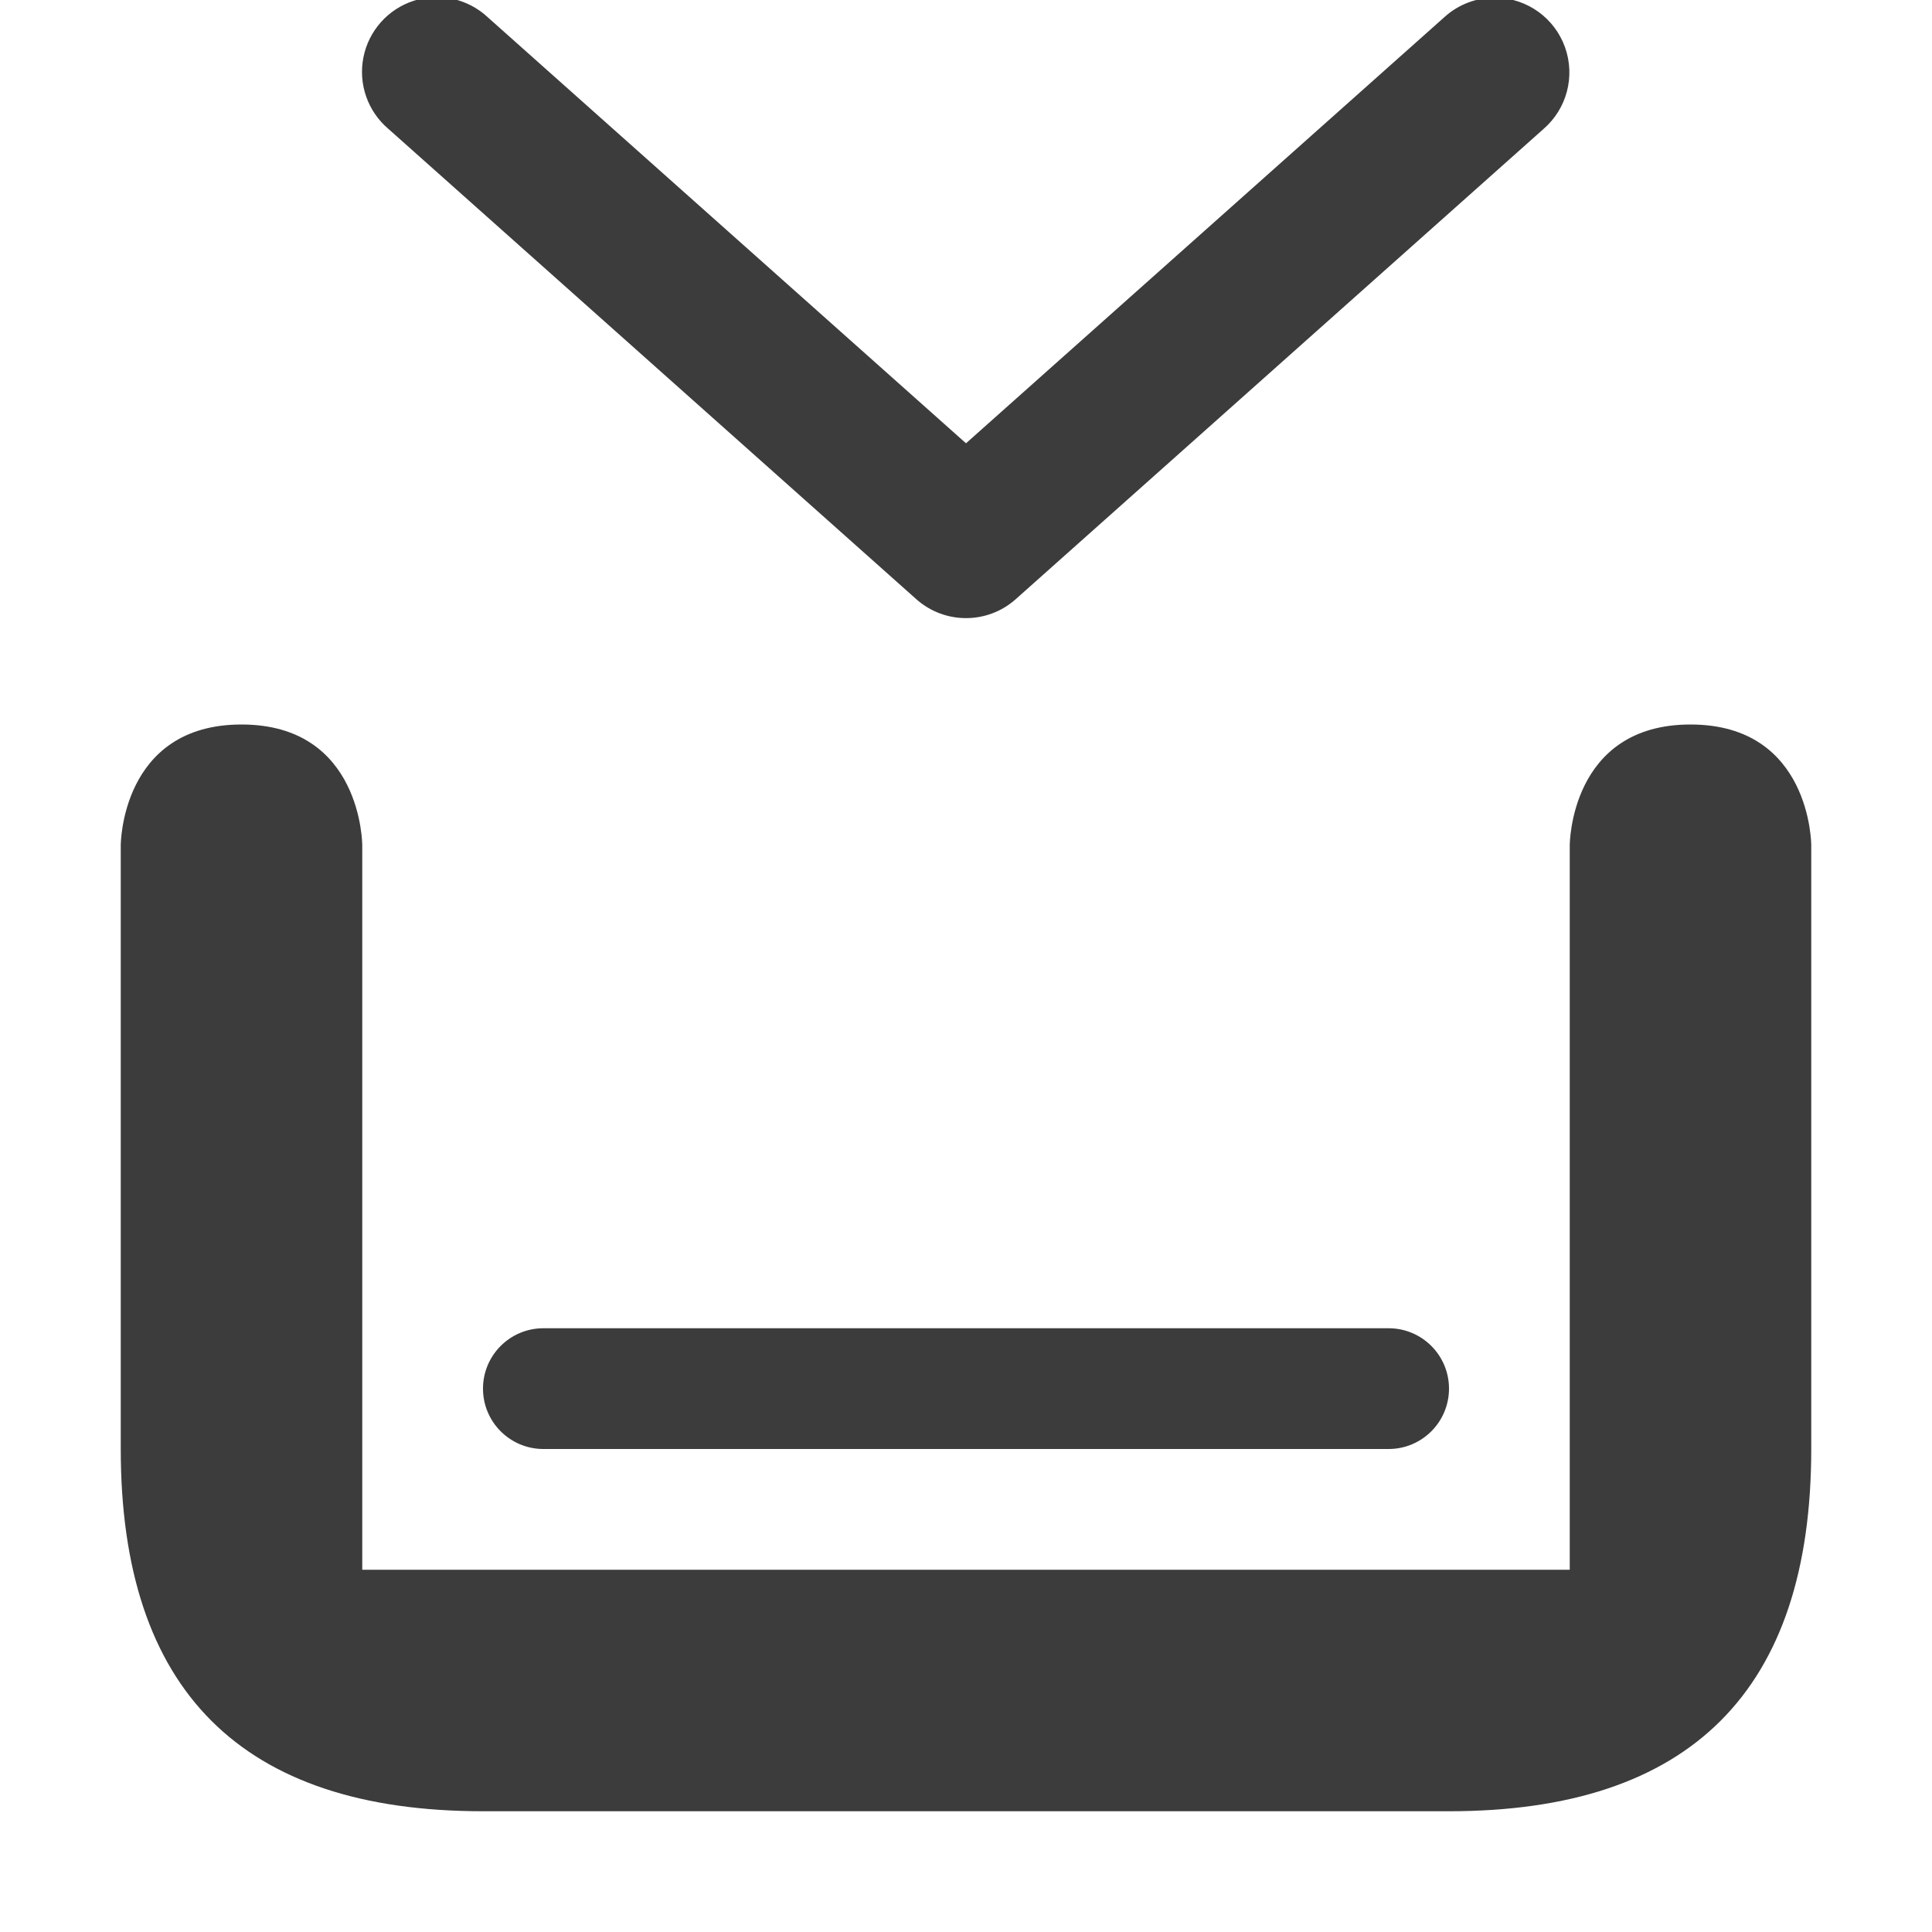
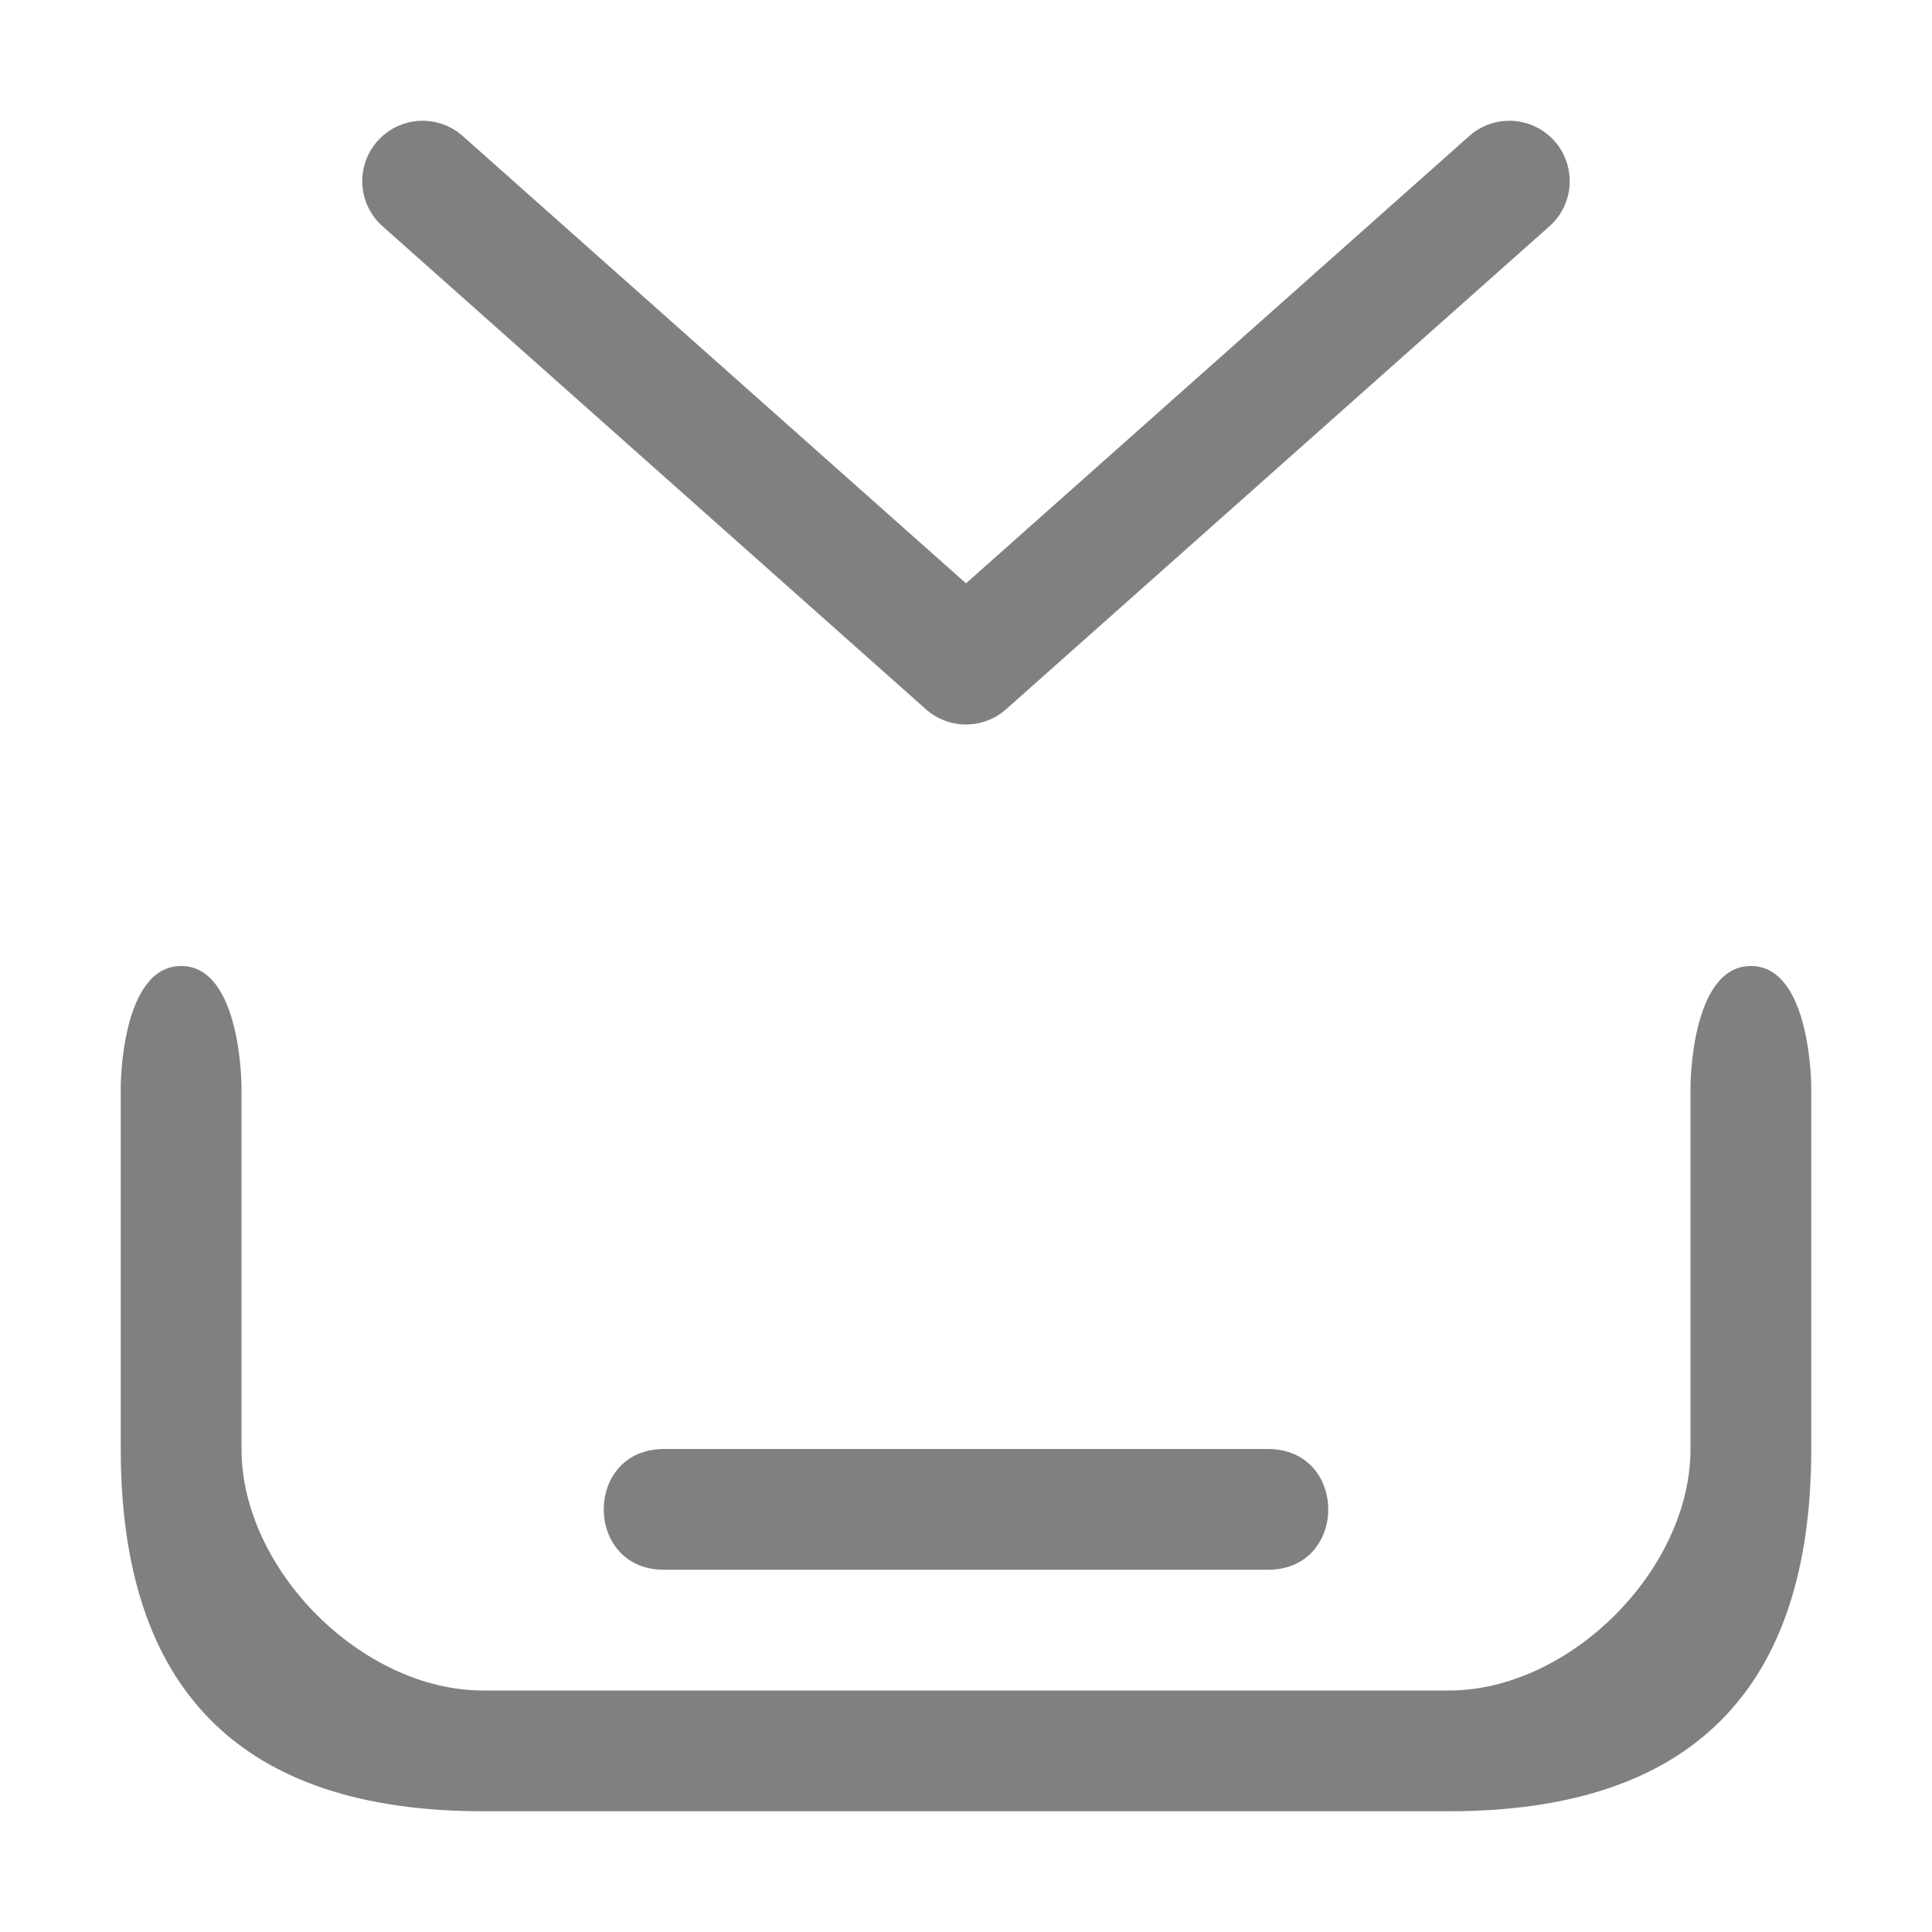
- <svg xmlns="http://www.w3.org/2000/svg" id="svg10" version="1.1" viewBox="0 0 96 96" height="96" width="96">
+ <svg xmlns="http://www.w3.org/2000/svg" width="96" height="96" viewBox="0 0 96 96" version="1.1" id="svg10">
  <defs id="defs14" />
-   <path id="path10" d="m 6,42 v 30 c 0,12 6,18 18,18 H 72 C 84,90 90,84 90,72 V 42 c 0,0 0,-6 -6,-6 -6,0 -6,6 -6,6 V 78 H 18 V 42 c 0,0 0,-6 -6,-6 -6,0 -6,6 -6,6 z" fill="context-fill" style="fill:#0c0c0d;fill-opacity:0.8" />
-   <path d="m 27,66 a 3,3 0 1 0 0,6 h 42 a 3,3 0 1 0 0,-6 z" id="path3702" fill="context-fill" style="fill:#0c0c0d;fill-opacity:0.8" />
-   <path d="M 74.373,-0.113 A 3.714,3.714 0 0 0 71.76,0.861 L 48,22.027 24.24,0.861 A 3.714,3.714 0 1 0 19.301,6.406 l 26.229,23.367 a 3.714,3.714 0 0 0 4.941,0 L 76.699,6.406 a 3.714,3.714 0 0 0 -2.326,-6.52 z" id="path917" fill="context-fill" style="fill:#0c0c0d;fill-opacity:0.8" />
+   <path id="path10" d="m 6,54 v 18 c 0,12 6,18 18,18 H 72 C 84,90 90,84 90,72 V 54 c 0,0 0,-6 -3,-6 -3,0 -3,6 -3,6 v 18 c 0,6 -6,12 -12,12 H 24 C 18,84 12,78 12,72 V 54 c 0,0 0,-6 -3,-6 -3,0 -3,6 -3,6 z" fill="context-fill" style="fill:#808080;fill-opacity:1" />
+   <path d="m 33,72 c -4,0 -4,6 0,6 h 30 c 4,0 4,-6 0,-6 z" id="path3702" fill="context-fill" style="fill:#808080;fill-opacity:1" />
+   <g id="path69581" style="stroke:none;stroke-opacity:1;fill:#808080;fill-opacity:1" />
+   <path style="color:#000000;fill:#808080;stroke-linecap:round;stroke-linejoin:round;-inkscape-stroke:none" d="m 20.824,6.006 a 3,3 0 0 0 -2.066,1.002 3,3 0 0 0 0.25,4.234 l 27,24 a 3,3 0 0 0 3.984,0 l 27,-24 a 3,3 0 0 0 0.25,-4.234 3,3 0 0 0 -4.234,-0.25 L 48,28.986 22.992,6.758 A 3,3 0 0 0 20.824,6.006 Z" id="path396" />
</svg>
